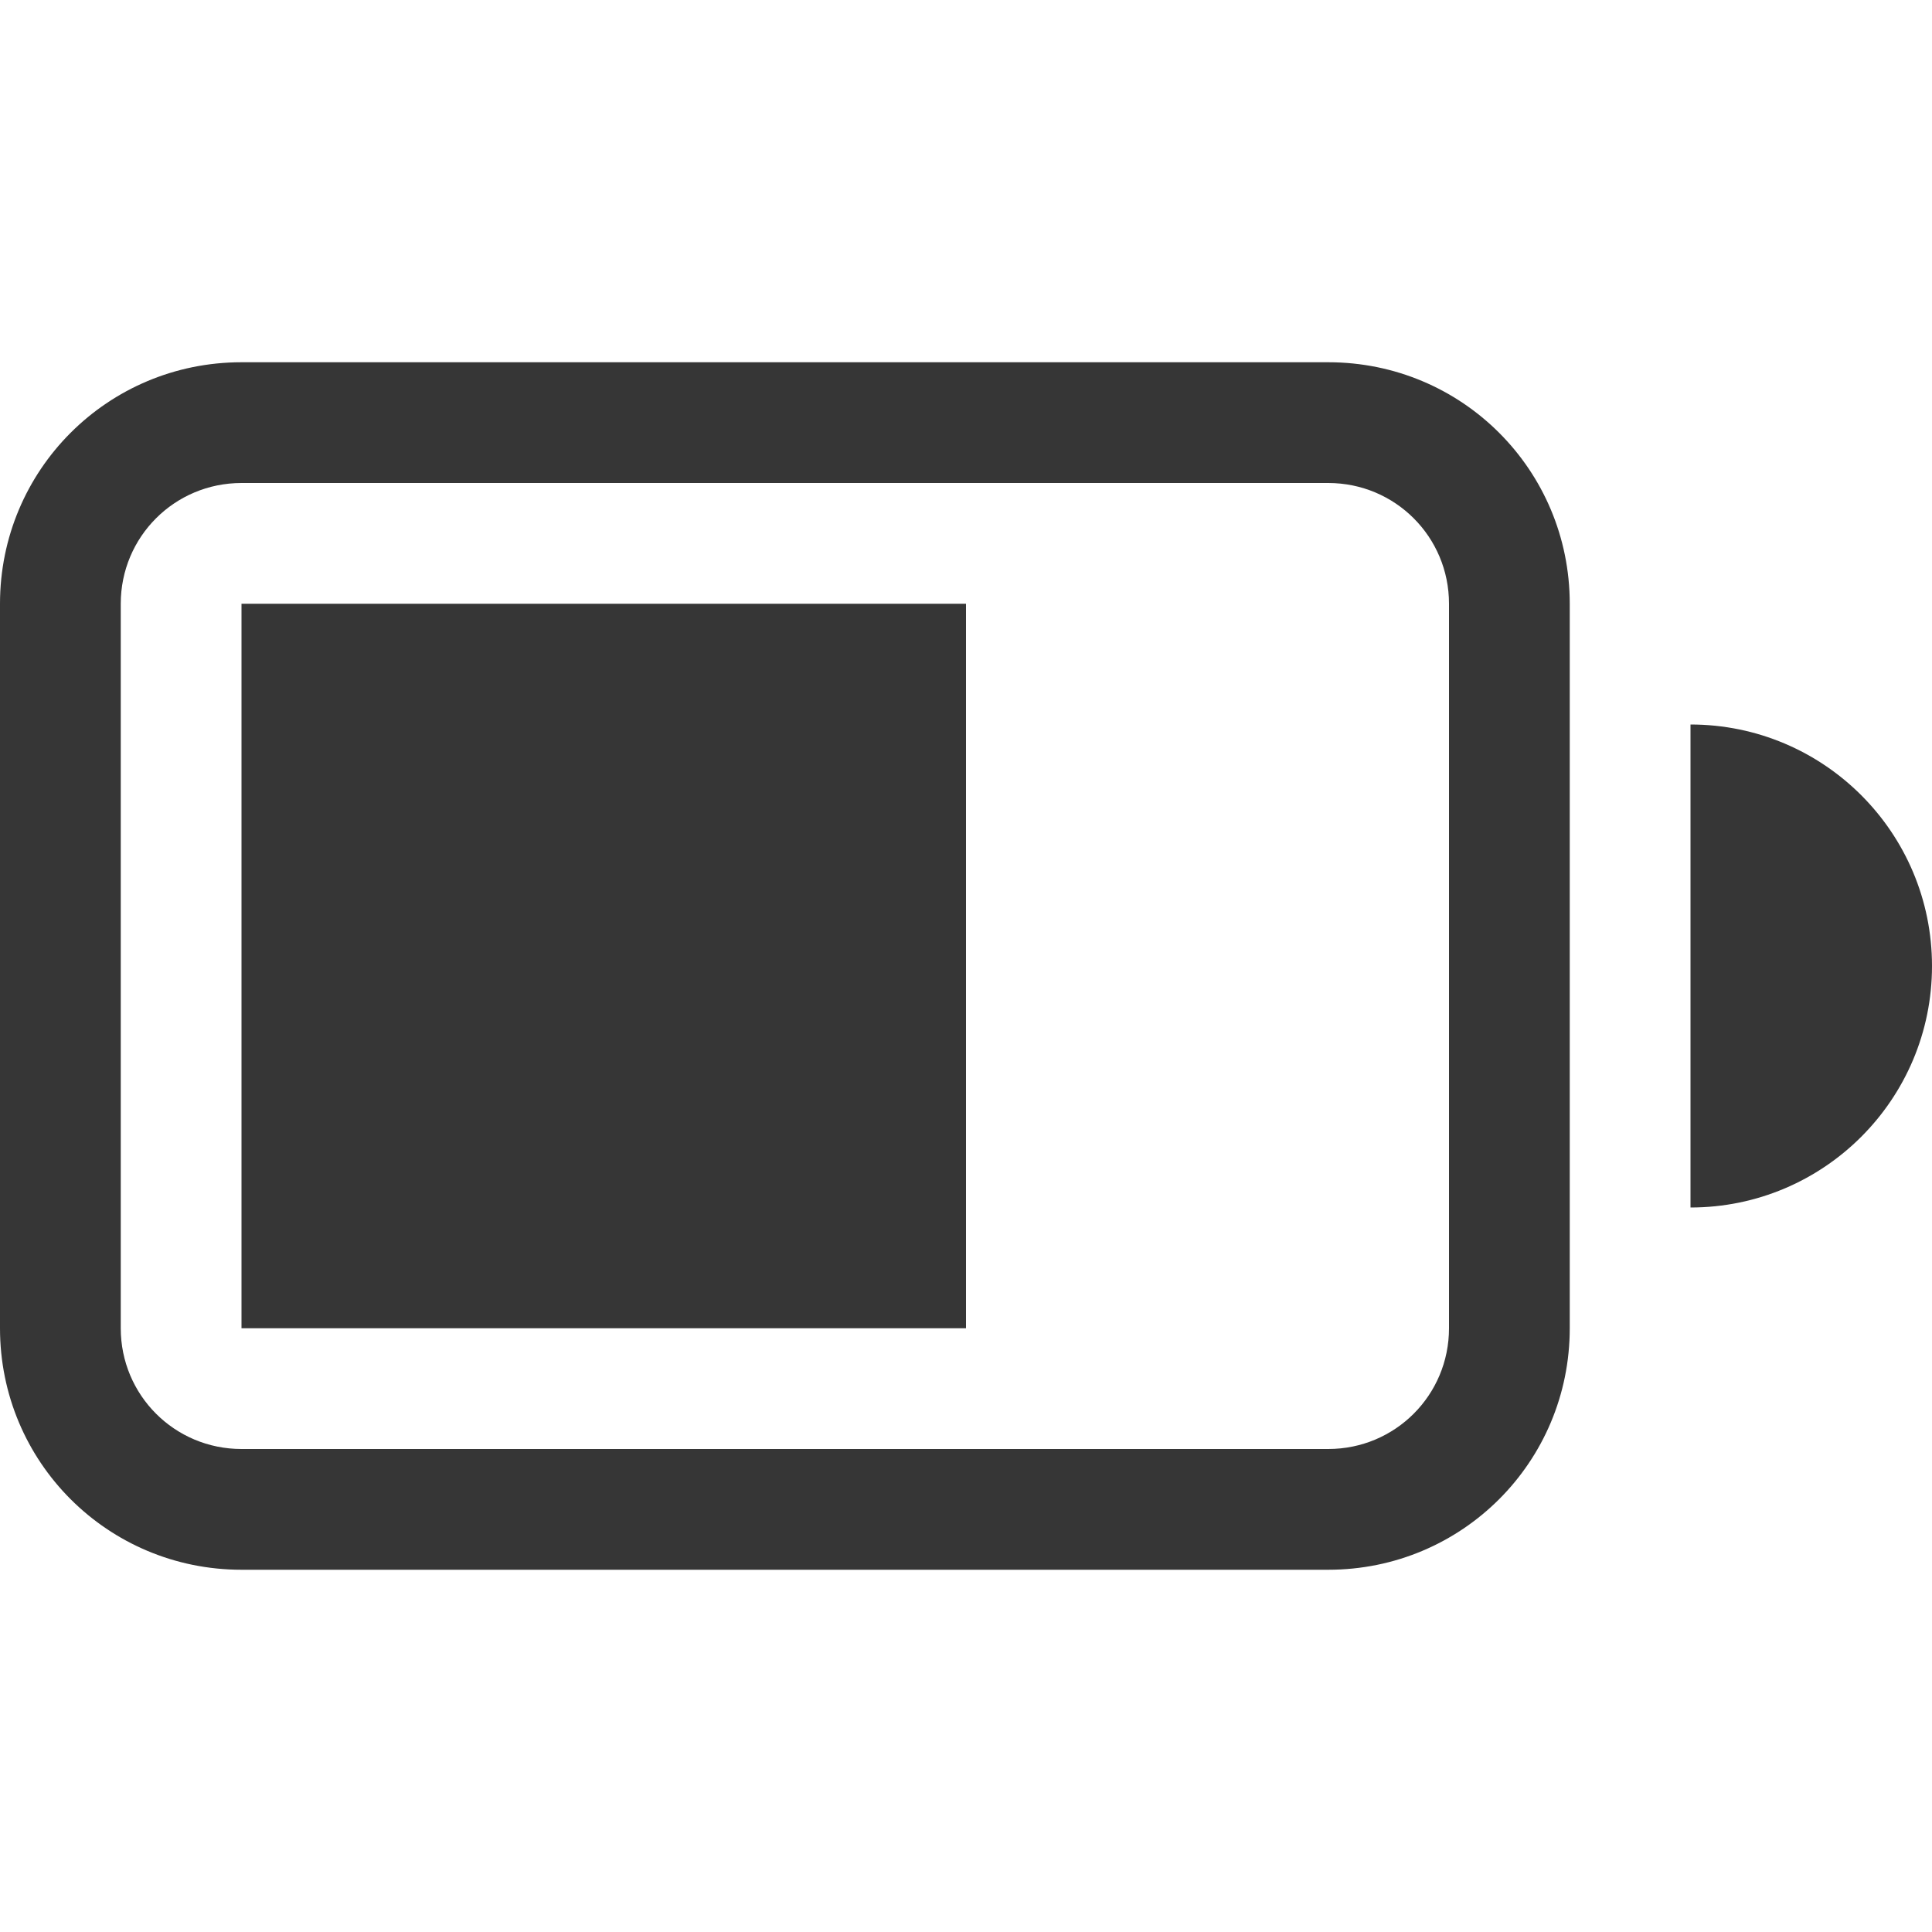
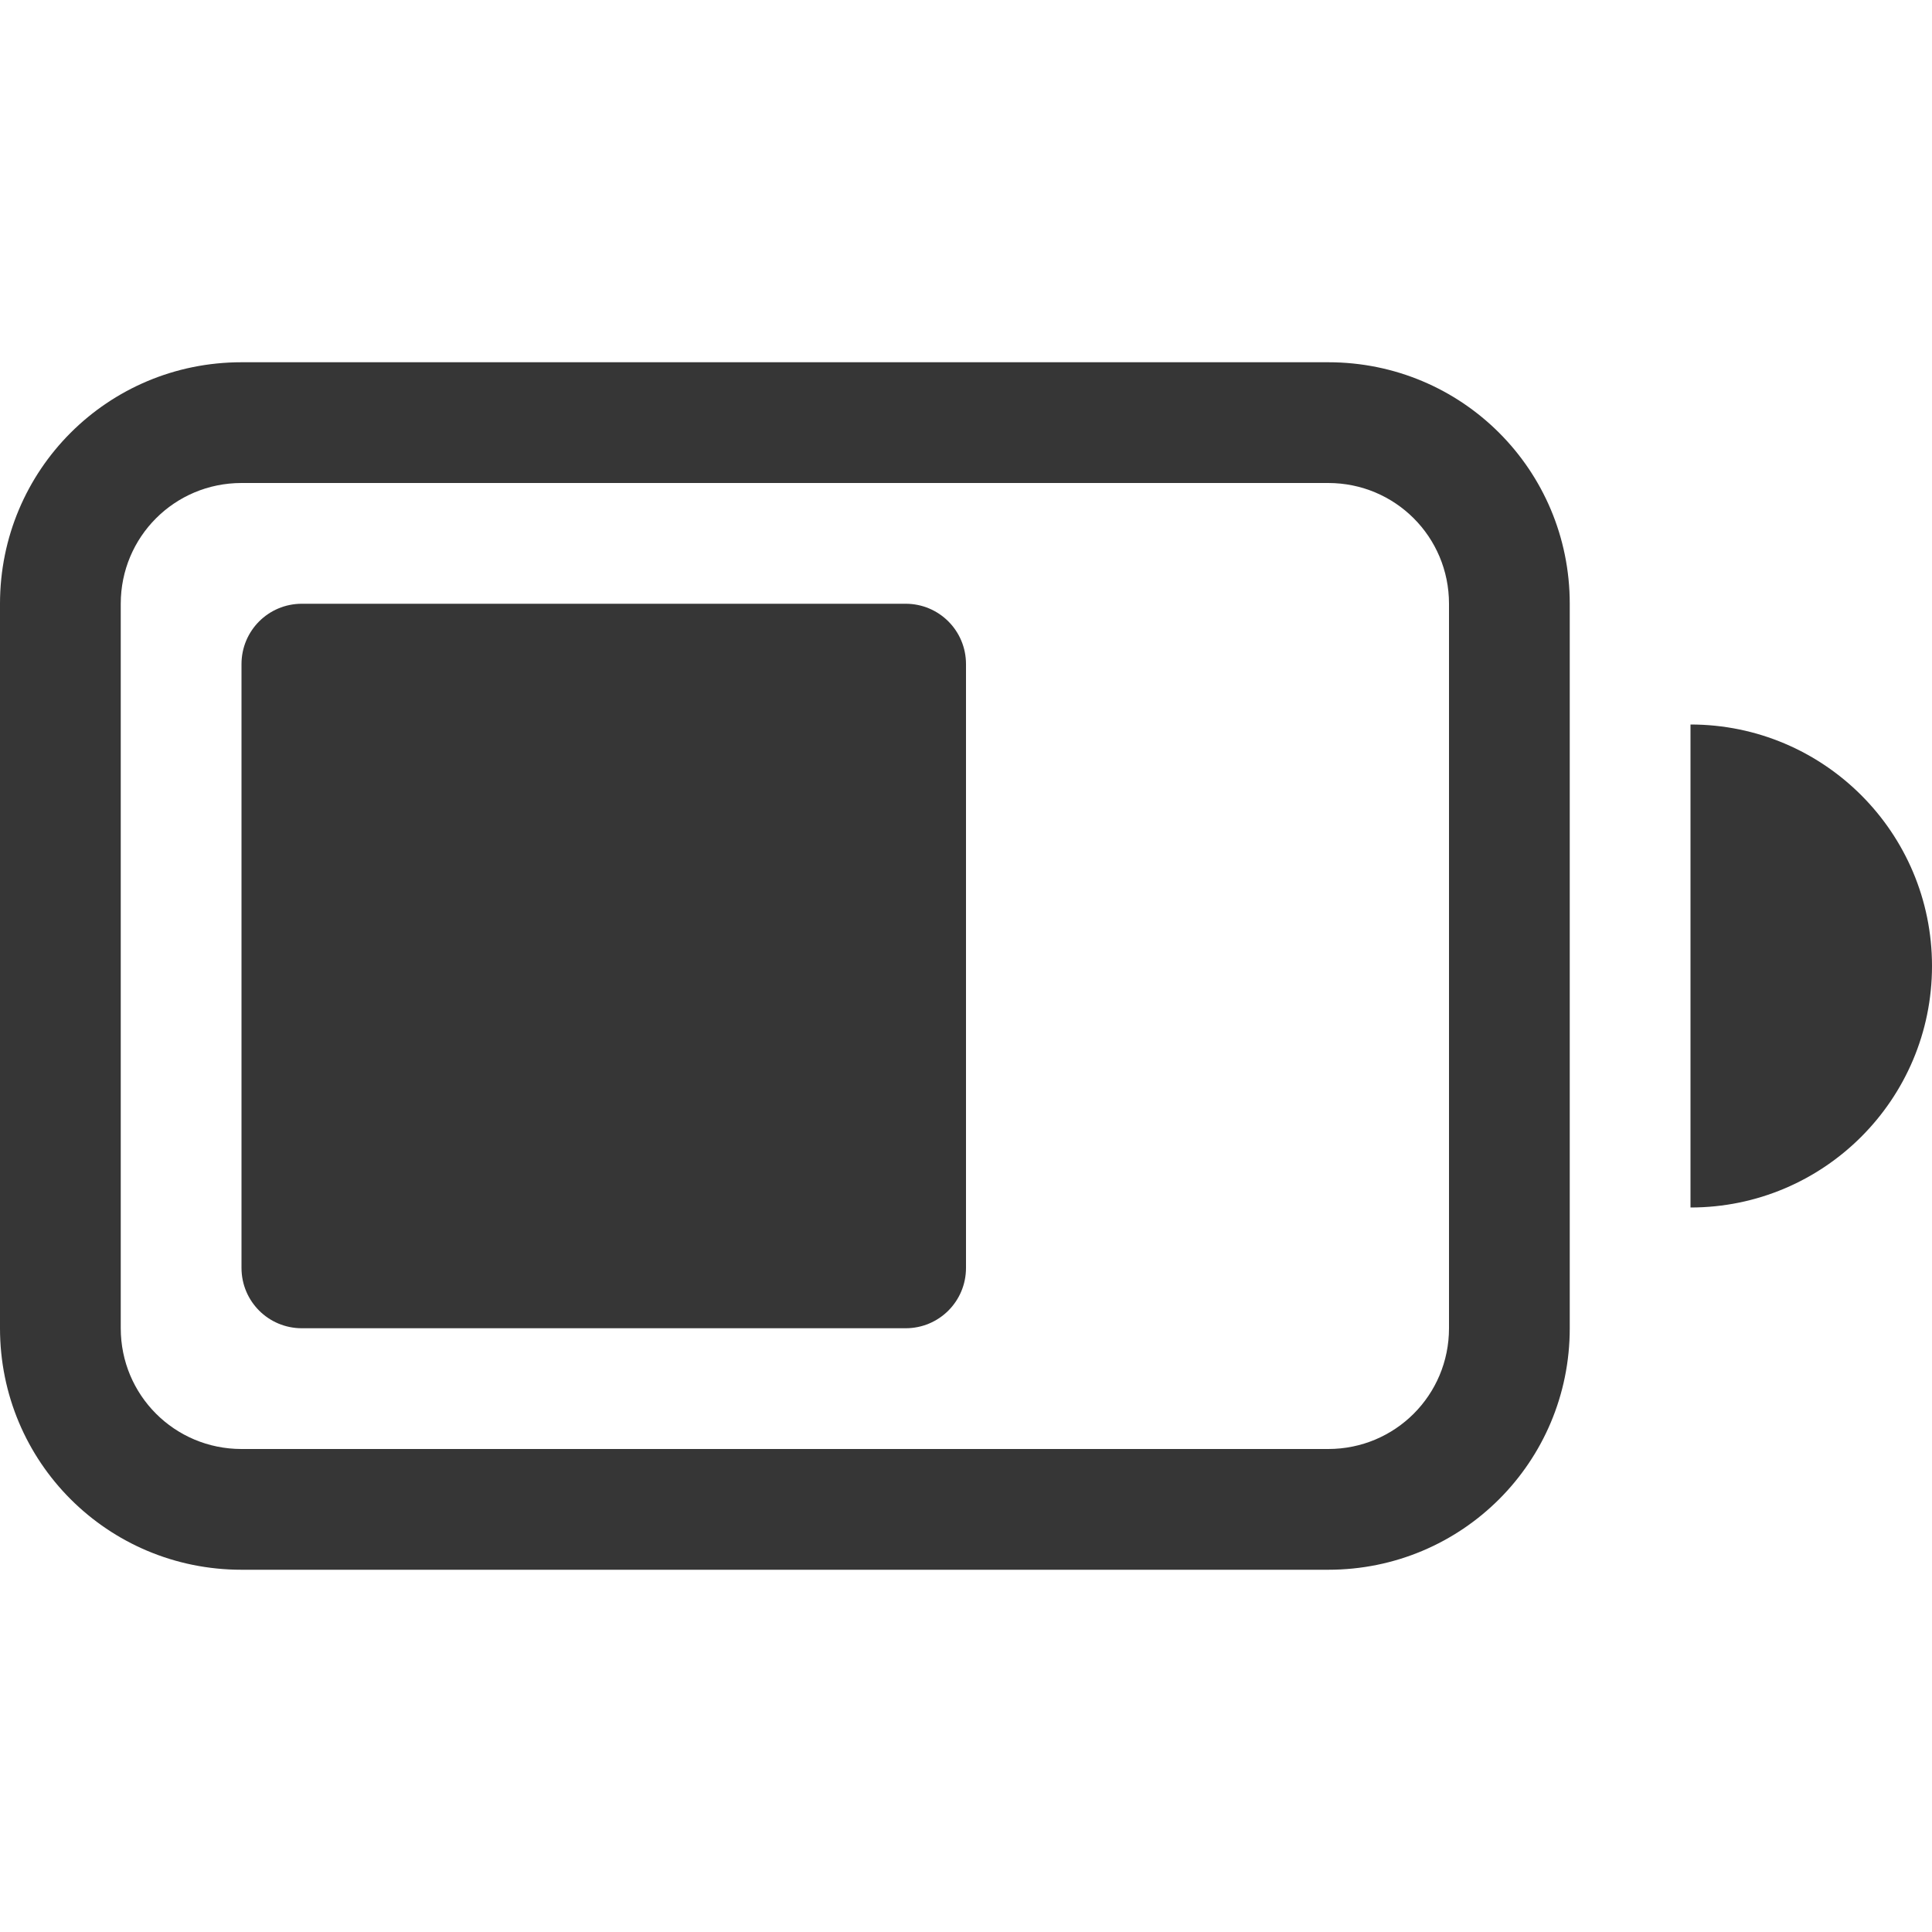
<svg xmlns="http://www.w3.org/2000/svg" width="16" height="16" version="1.1">
-   <g id="g10" fill="#363636" fill-rule="evenodd">
-     <path id="path4" d="m2 3c-1.108 0-2 0.892-2 2v6c0 1.108 0.892 2 2 2h9c1.108 0 2-0.892 2-2v-6c0-1.108-0.892-2-2-2h-9zm0 1h9c0.554 0 1 0.446 1 1v6c0 0.554-0.446 1-1 1h-9c-0.554 0-1-0.446-1-1v-6c0-0.554 0.446-1 1-1z" style="paint-order:stroke fill markers" />
-     <rect id="rect6" x="2" y="5" width="6" height="6" rx="0" ry=".5" fill="#363636" stroke-width=".816" style="paint-order:stroke fill markers" />
-     <path id="path8" d="m14 6v4a2 2 0 0 0 2-2 2 2 0 0 0-2-2z" enable-background="new" style="paint-order:stroke fill markers" />
+   <g fill="#363636" fill-rule="evenodd">
+     <path d="m2 3c-1.108 0-2 0.892-2 2v6c0 1.108 0.892 2 2 2h9c1.108 0 2-0.892 2-2v-6c0-1.108-0.892-2-2-2h-9zm0 1h9c0.554 0 1 0.446 1 1v6c0 0.554-0.446 1-1 1h-9c-0.554 0-1-0.446-1-1v-6c0-0.554 0.446-1 1-1z" style="paint-order:stroke fill markers" />
+     <path d="m2.5 5h5c0.277 0 0.5 0.223 0.5 0.5v5c0 0.277-0.223 0.5-0.5 0.5h-5c-0.277 0-0.5-0.223-0.5-0.5v-5c0-0.277 0.223-0.5 0.5-0.5z" fill="#363636" stroke-width=".816" style="paint-order:stroke fill markers" />
+     <path d="m14 6v4a2 2 0 0 0 2-2 2 2 0 0 0-2-2z" enable-background="new" style="paint-order:stroke fill markers" />
  </g>
</svg>
